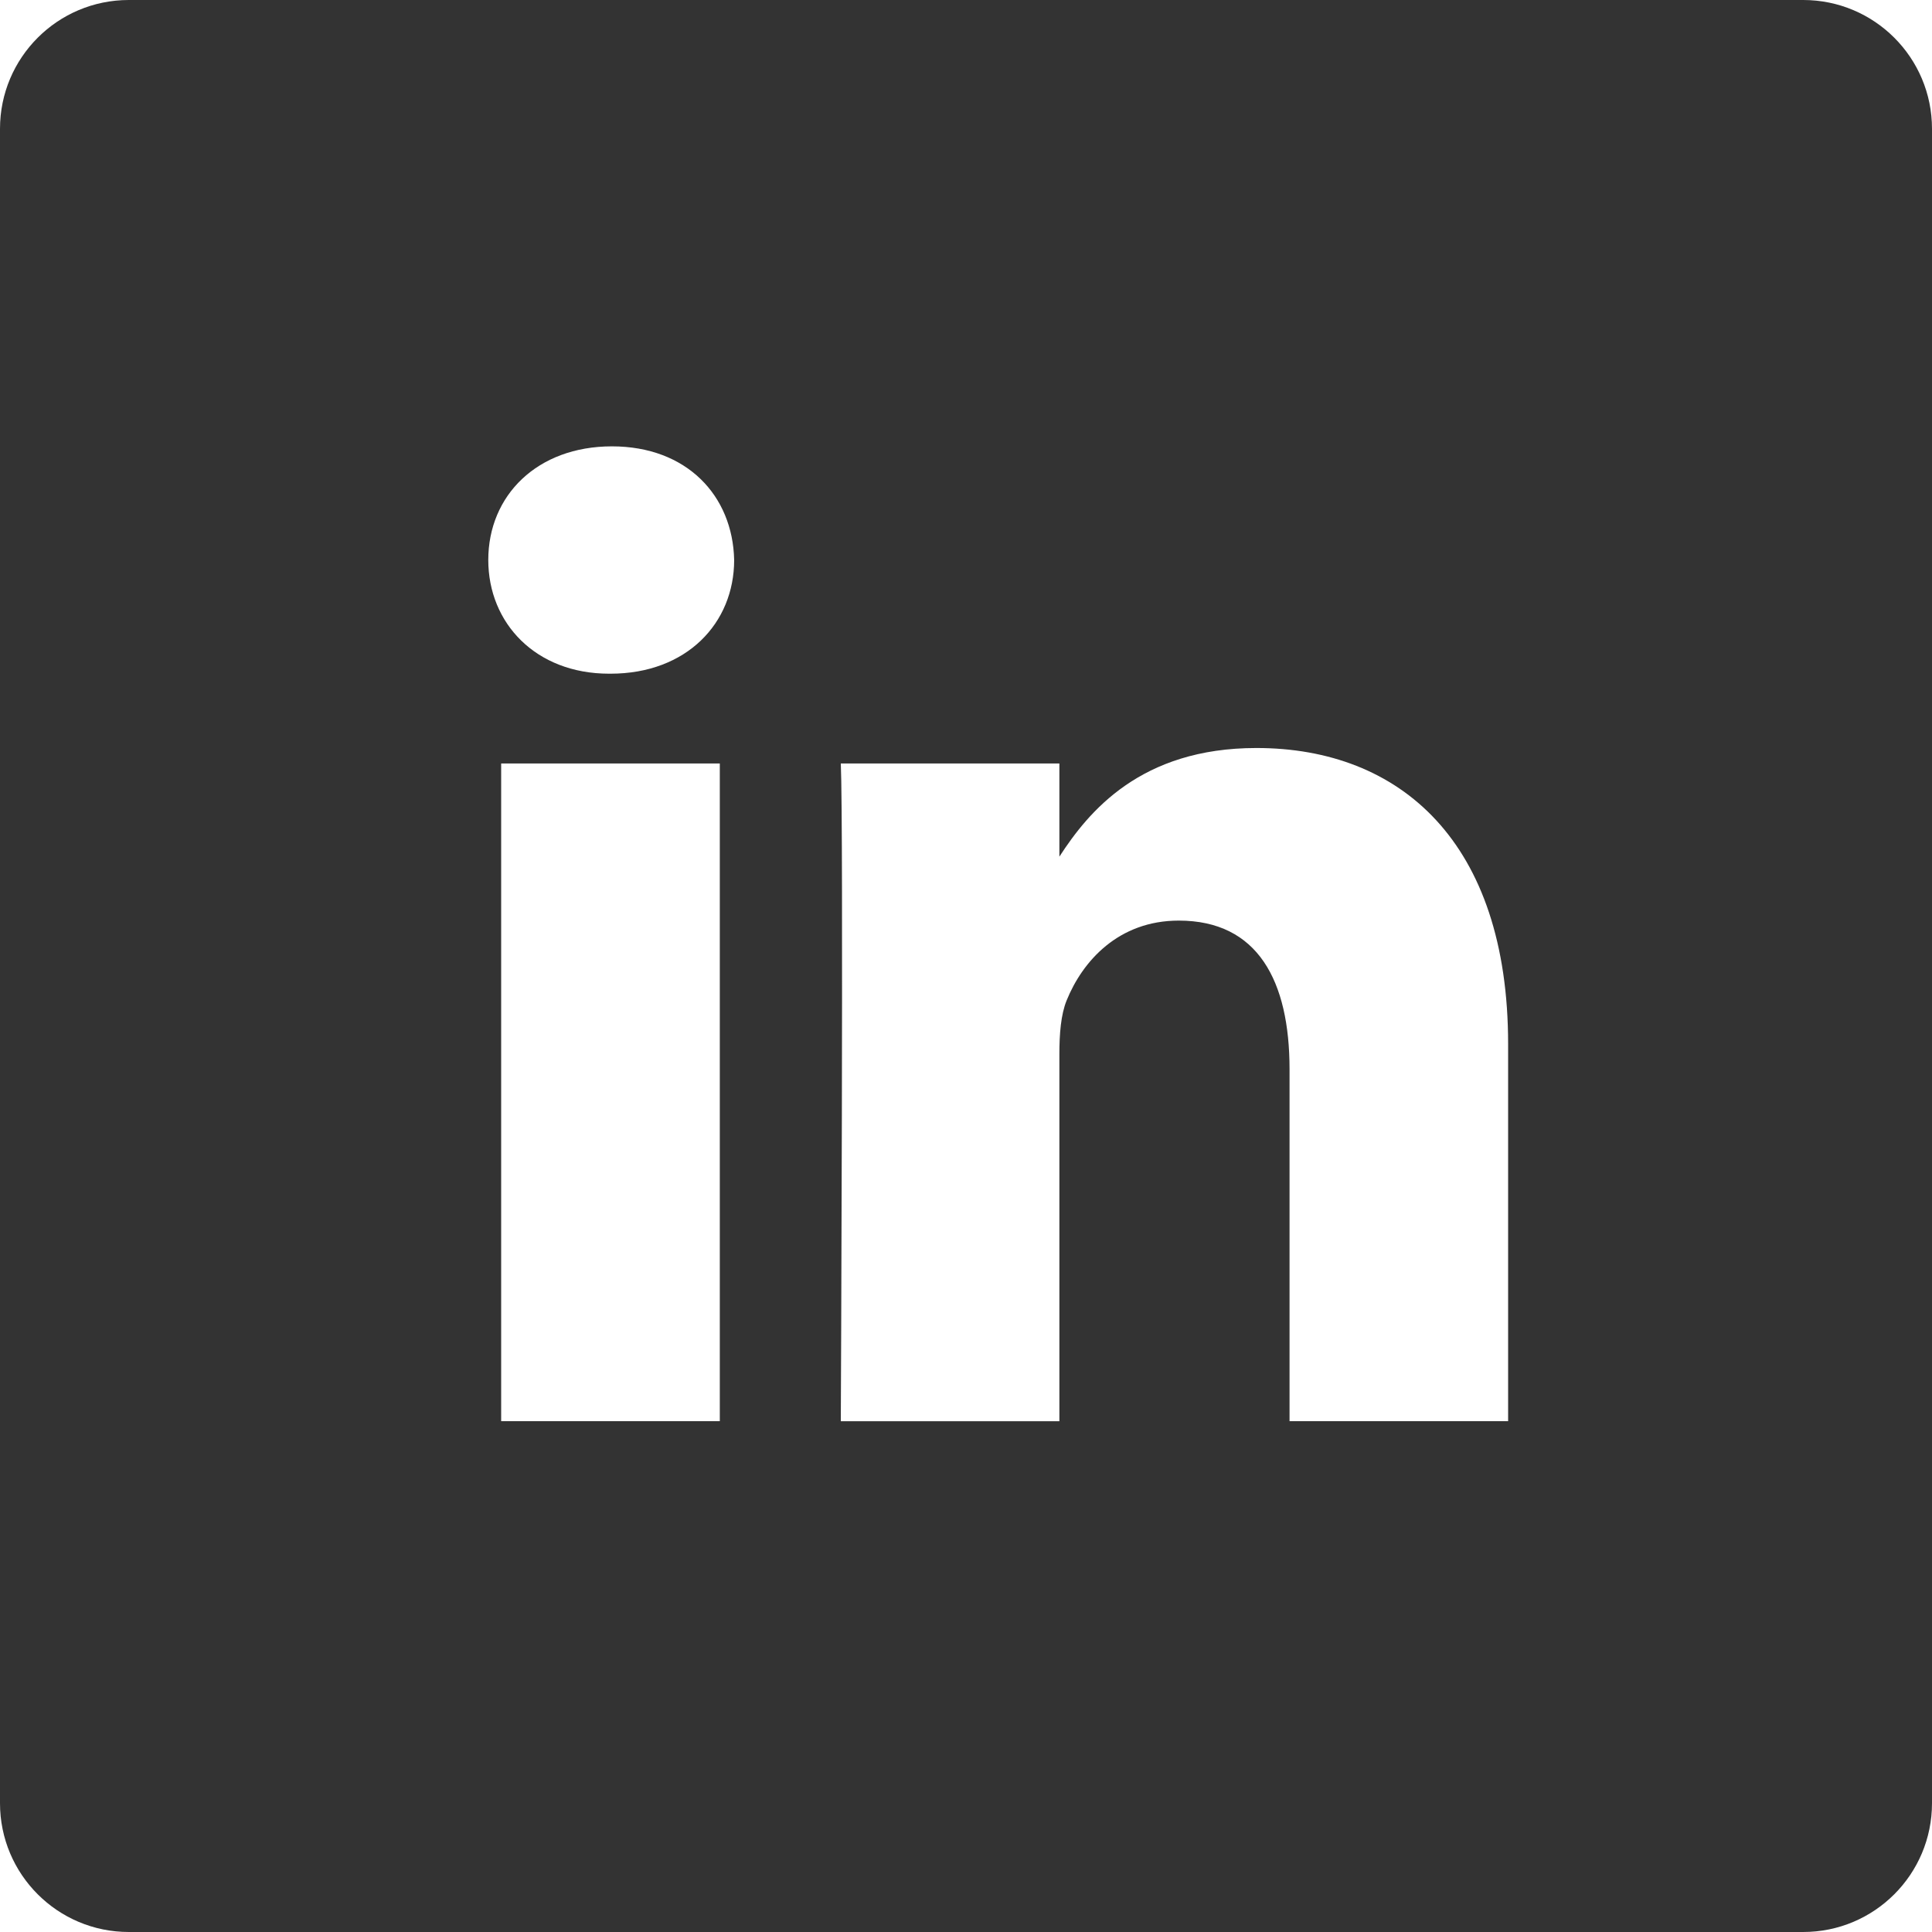
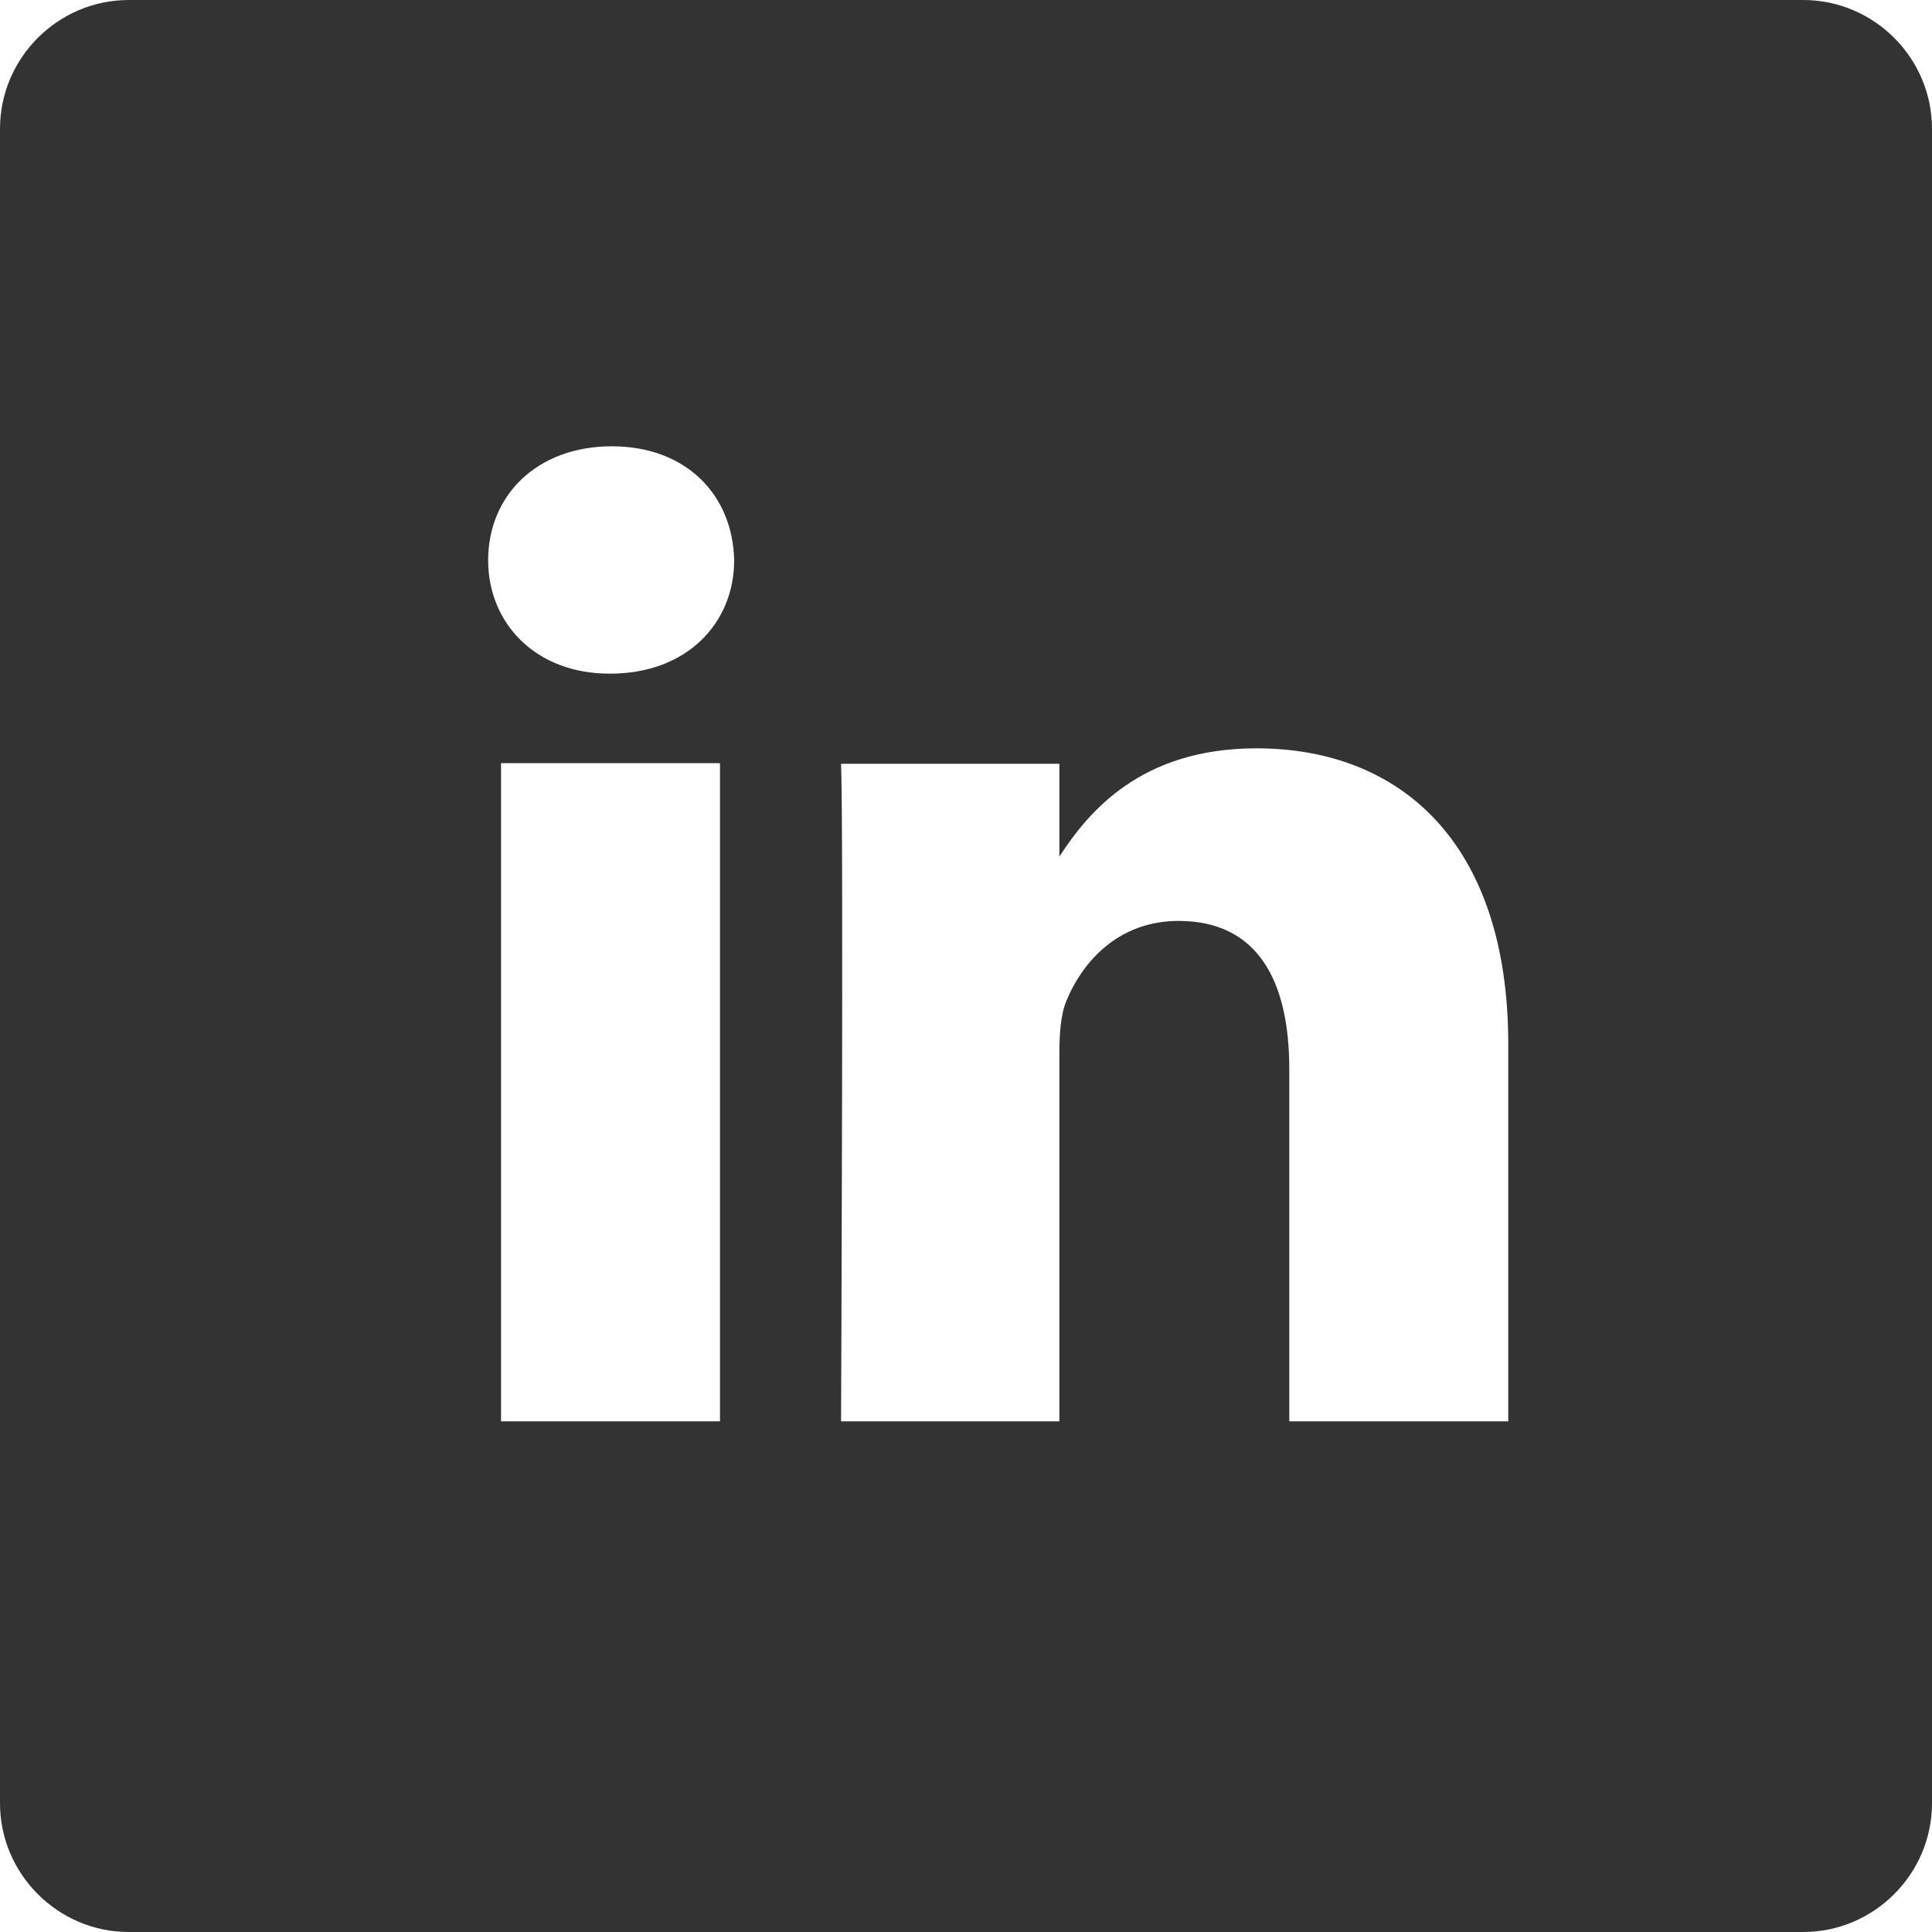
- <svg xmlns="http://www.w3.org/2000/svg" width="30" height="30" viewBox="0 0 30 30">
-   <path fill="#333" fill-rule="evenodd" d="M747,353 L773,353 C774.105,353 775,353.895 775,355 L775,381 C775,382.105 774.105,383 773,383 L747,383 C745.895,383 745,382.105 745,381 L745,355 C745,353.895 745.895,353 747,353 Z M756.177,375.068 L756.177,364.855 L752.782,364.855 L752.782,375.068 L756.177,375.068 Z M754.48,363.461 C755.663,363.461 756.4,362.676 756.4,361.695 C756.378,360.694 755.663,359.931 754.502,359.931 C753.341,359.931 752.582,360.694 752.582,361.695 C752.582,362.676 753.318,363.461 754.458,363.461 L754.48,363.461 Z M768.418,375.068 L768.418,369.212 C768.418,366.075 766.744,364.615 764.51,364.615 C762.708,364.615 761.901,365.606 761.45,366.302 L761.45,364.855 L758.056,364.855 C758.1,365.814 758.056,375.069 758.056,375.069 L761.45,375.069 L761.45,369.365 C761.45,369.059 761.473,368.755 761.562,368.536 C761.808,367.927 762.366,367.295 763.304,367.295 C764.533,367.295 765.024,368.232 765.024,369.604 L765.024,375.068 L768.418,375.068 Z" transform="translate(-745 -353)" />
+ <svg xmlns="http://www.w3.org/2000/svg" width="30" viewBox="0 0 30 30" height="30">
+   <path fill-rule="evenodd" d="m747 353h26c1.1 0 2 0.9 2 2v26c0 1.1-0.9 2-2 2h-26c-1.1 0-2-0.9-2-2v-26c0-1.1 0.9-2 2-2zm9.18 22.07v-10.22h-3.4v10.22h3.4zm-1.7-11.61c1.18 0 1.92-0.78 1.92-1.76-0.02-1.01-0.74-1.77-1.9-1.77s-1.92 0.76-1.92 1.77c0 0.98 0.74 1.76 1.88 1.76h0.02zm13.94 11.61v-5.86c0-3.13-1.68-4.59-3.91-4.59-1.8 0-2.61 0.99-3.06 1.68v-1.44h-3.39c0.04 0.95 0 10.21 0 10.21h3.39v-5.71c0-0.3 0.02-0.61 0.11-0.82 0.25-0.61 0.81-1.24 1.74-1.24 1.23 0 1.72 0.93 1.72 2.3v5.47h3.4z" transform="translate(-745 -353)" fill="#333" />
</svg>
